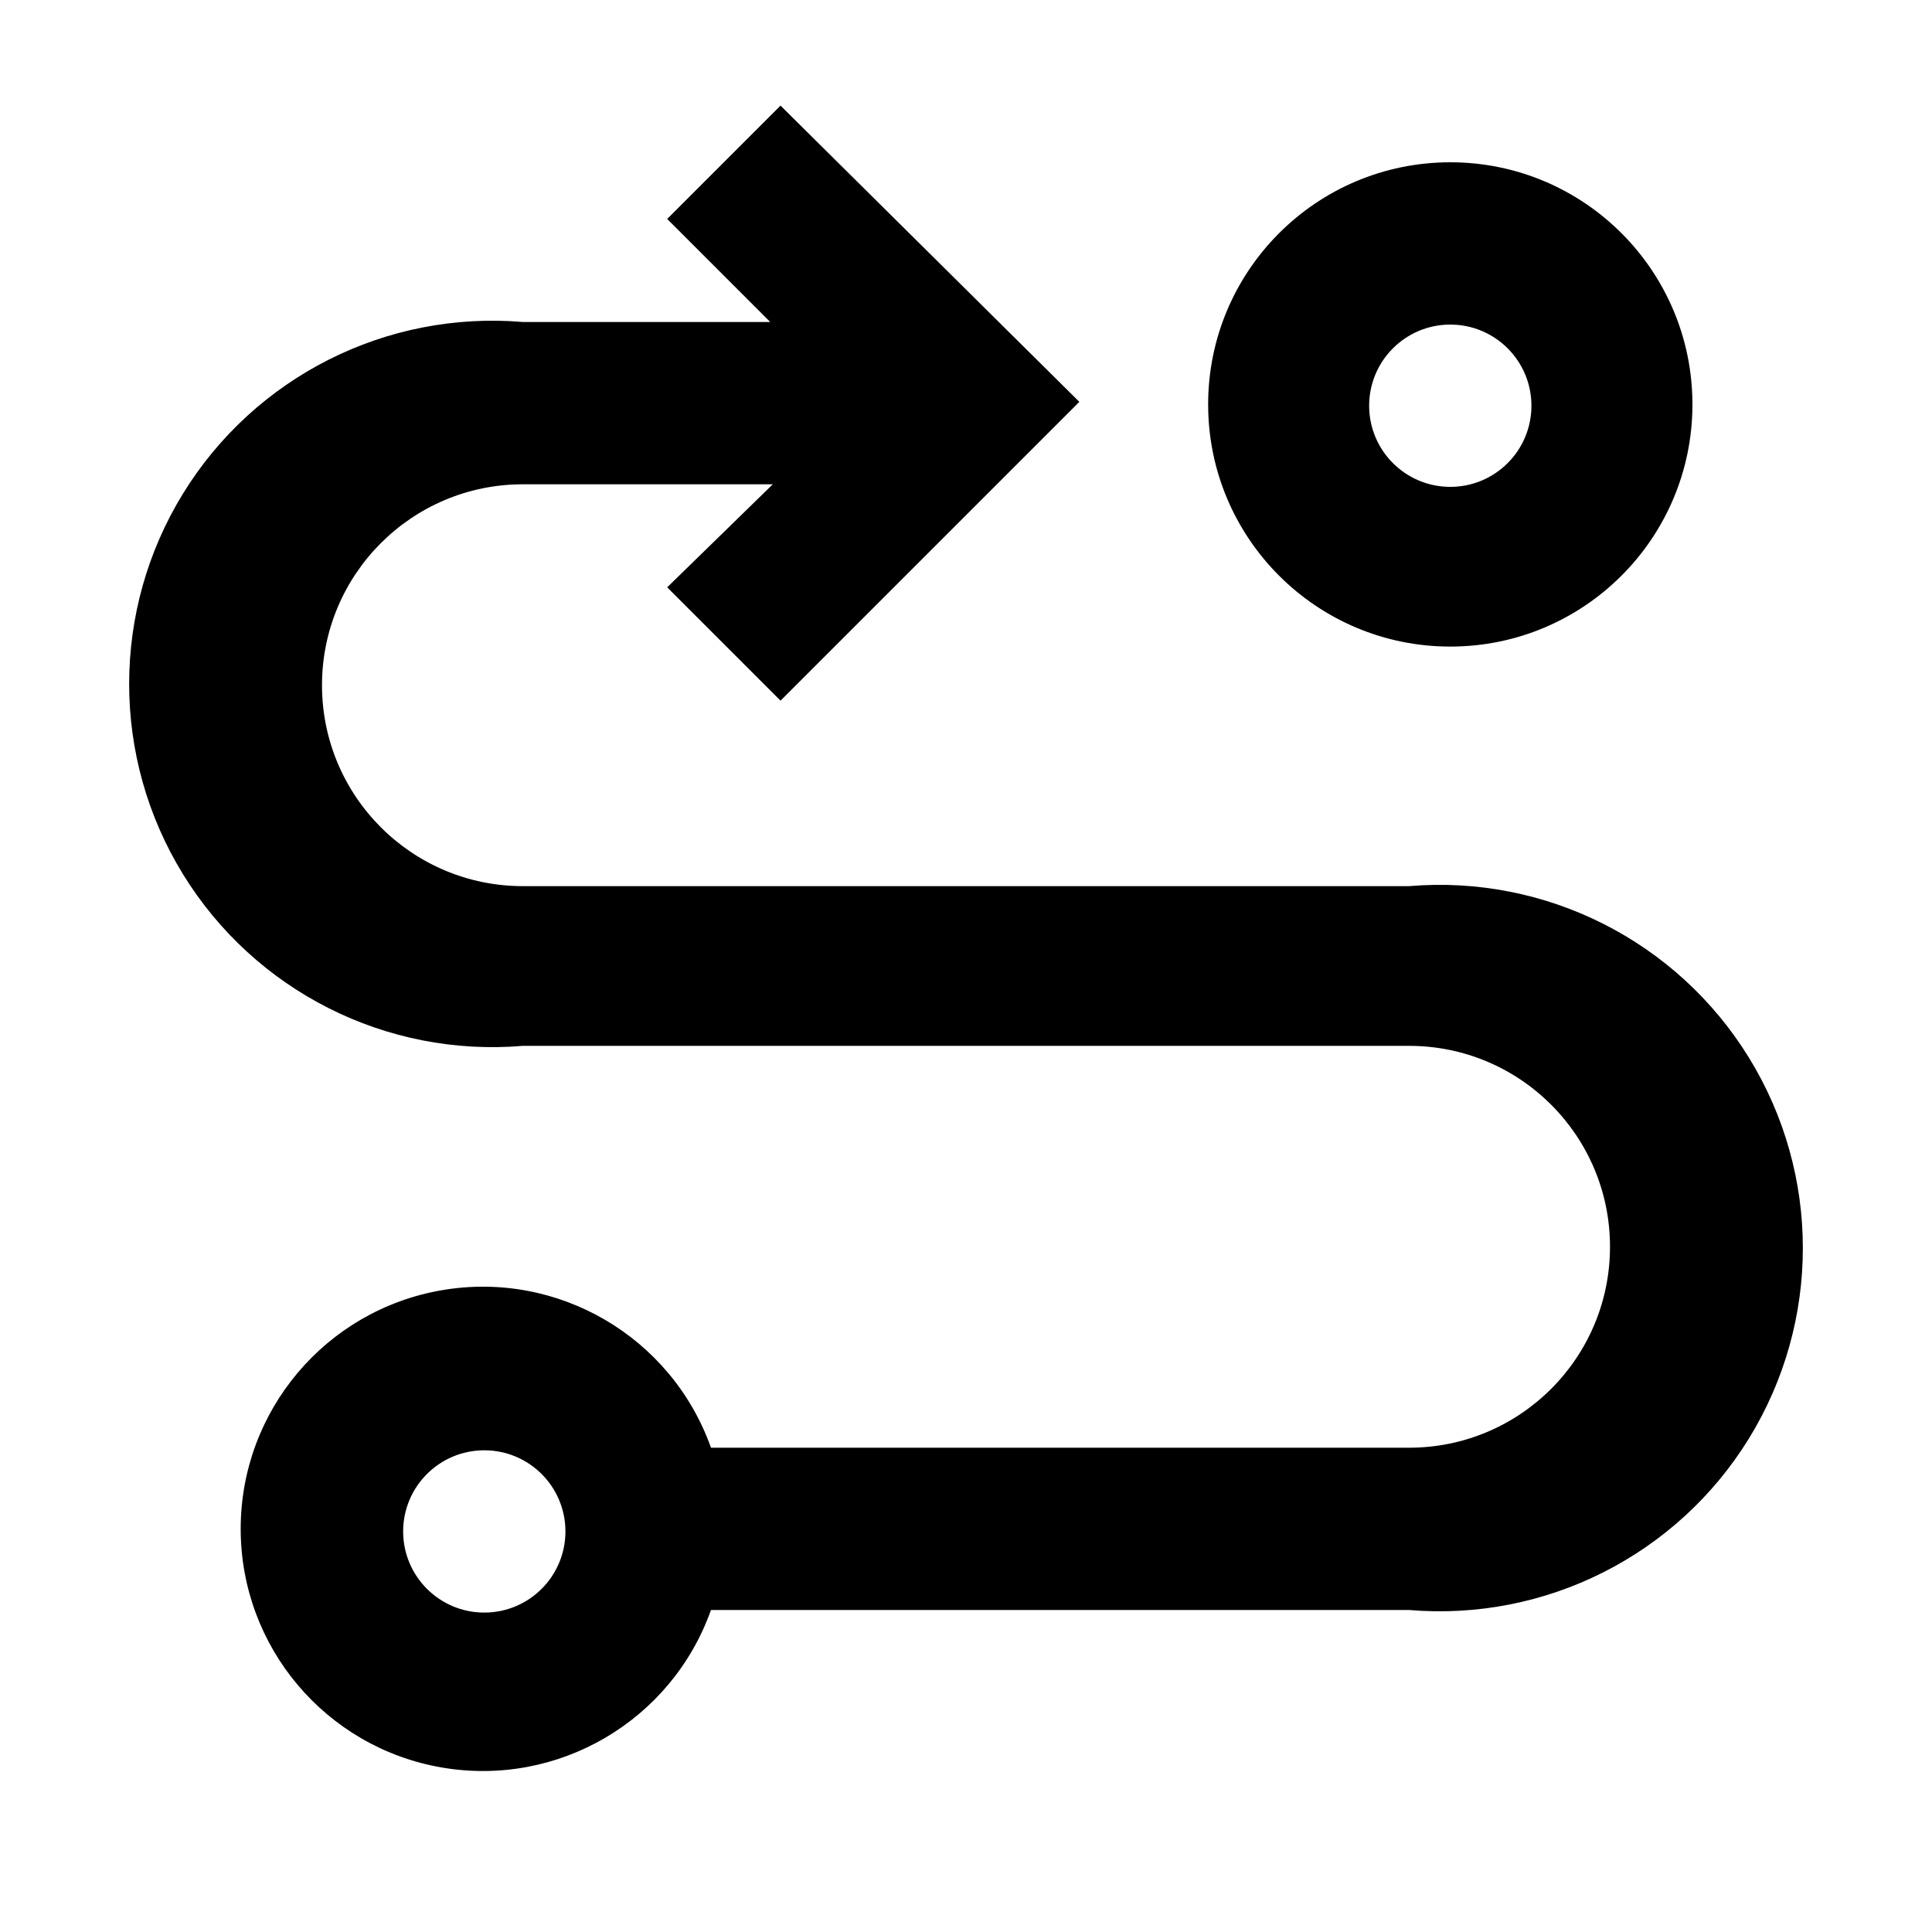
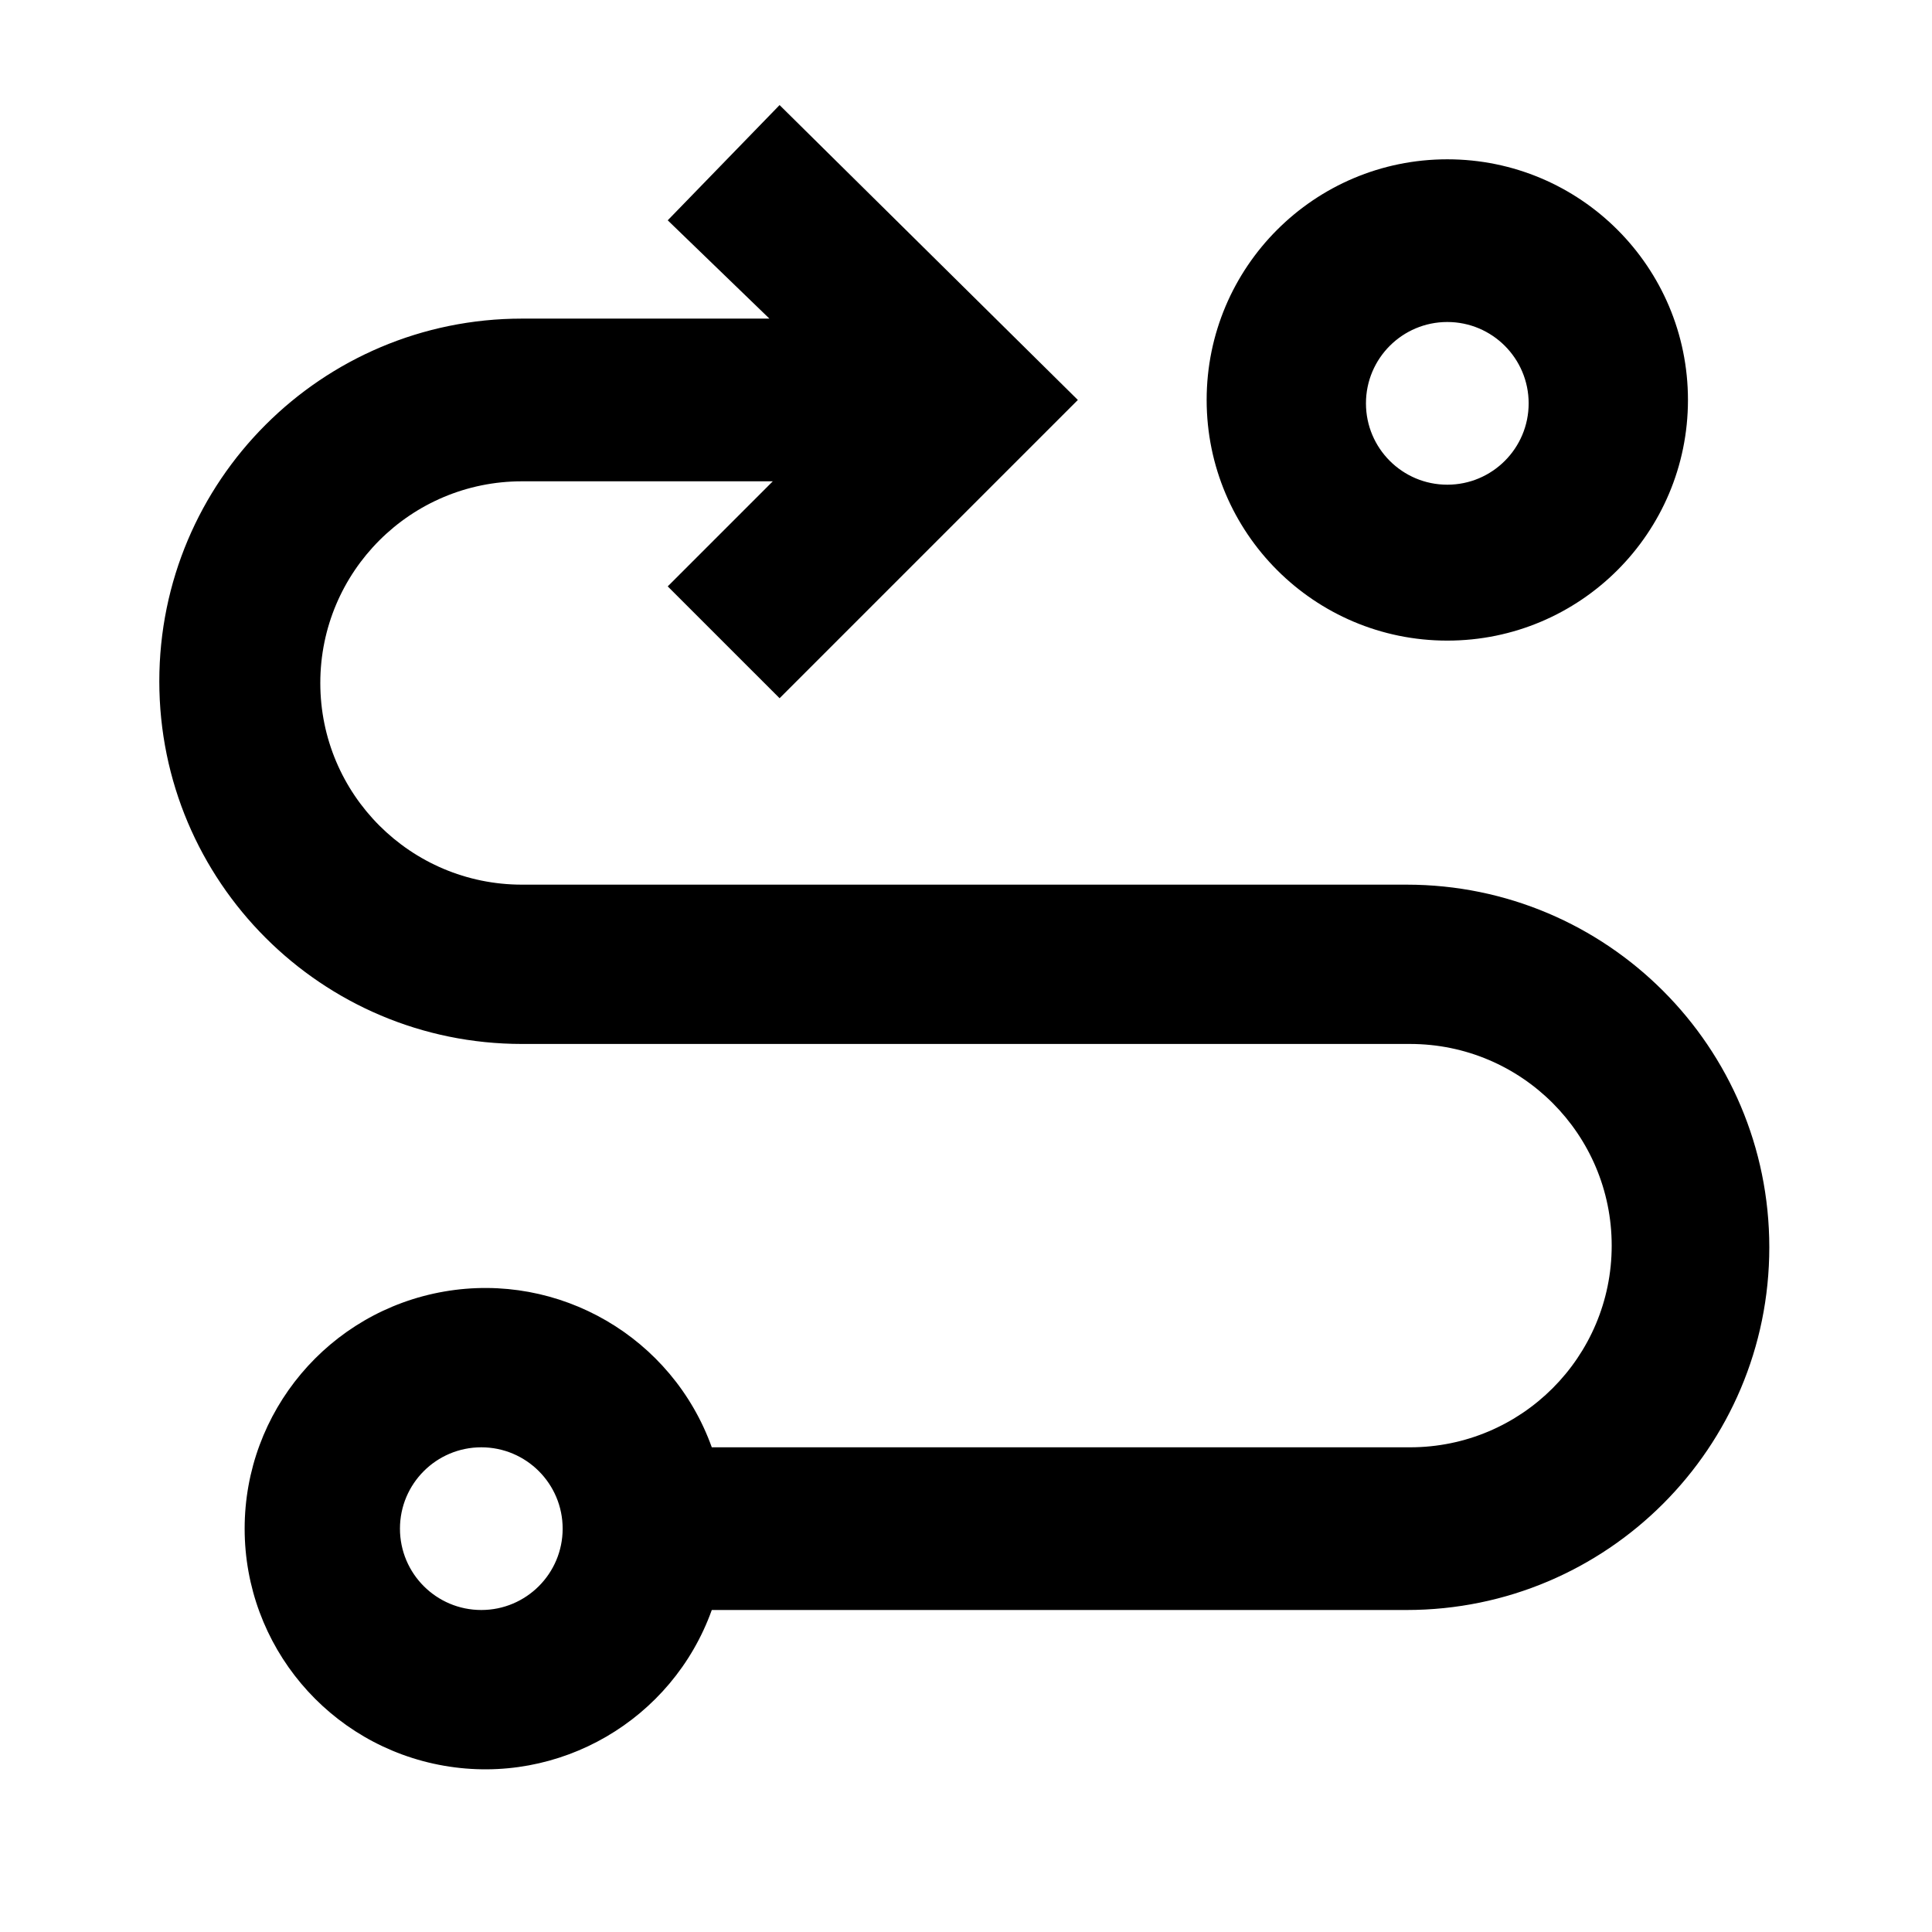
- <svg xmlns="http://www.w3.org/2000/svg" width="25" height="25" viewBox="0 0 0.75 0.75">
-   <path d="M.276.625a.094.094 0 1 1 0-.063h.271a.078.078 0 1 0 0-.156H.203a.141.141 0 1 1 0-.281h.096l-.04-.04.044-.044.116.115-.116.116L.259.228.3.188H.203a.078.078 0 0 0 0 .156h.344a.141.141 0 1 1 0 .281H.276ZM.188.563a.031.031 0 1 0 0 .063.031.031 0 0 0 0-.063Zm.375-.5a.094.094 0 1 1 0 .188.094.094 0 0 1 0-.188Zm0 .063a.031.031 0 1 0 0 .063.031.031 0 0 0 0-.063Z" />
+ <svg xmlns="http://www.w3.org/2000/svg" width="19" height="19" viewBox="0 0 0.57 0.57">
+   <path d="M.21.475a.071.071 0 1 1 0-.048h.206a.059.059 0 1 0 0-.119H.154a.107.107 0 1 1 0-.214h.073L.197.065.23.031l.088.087L.23.206.197.173.228.142H.154a.059.059 0 0 0 0 .119h.261a.107.107 0 1 1 0 .214H.21ZM.142.427a.024.024 0 1 0 0 .048.024.024 0 0 0 0-.048Zm.285-.38a.071.071 0 1 1 0 .142.071.071 0 0 1 0-.142Zm0 .048a.024.024 0 1 0 0 .048.024.024 0 0 0 0-.048Z" />
</svg>
